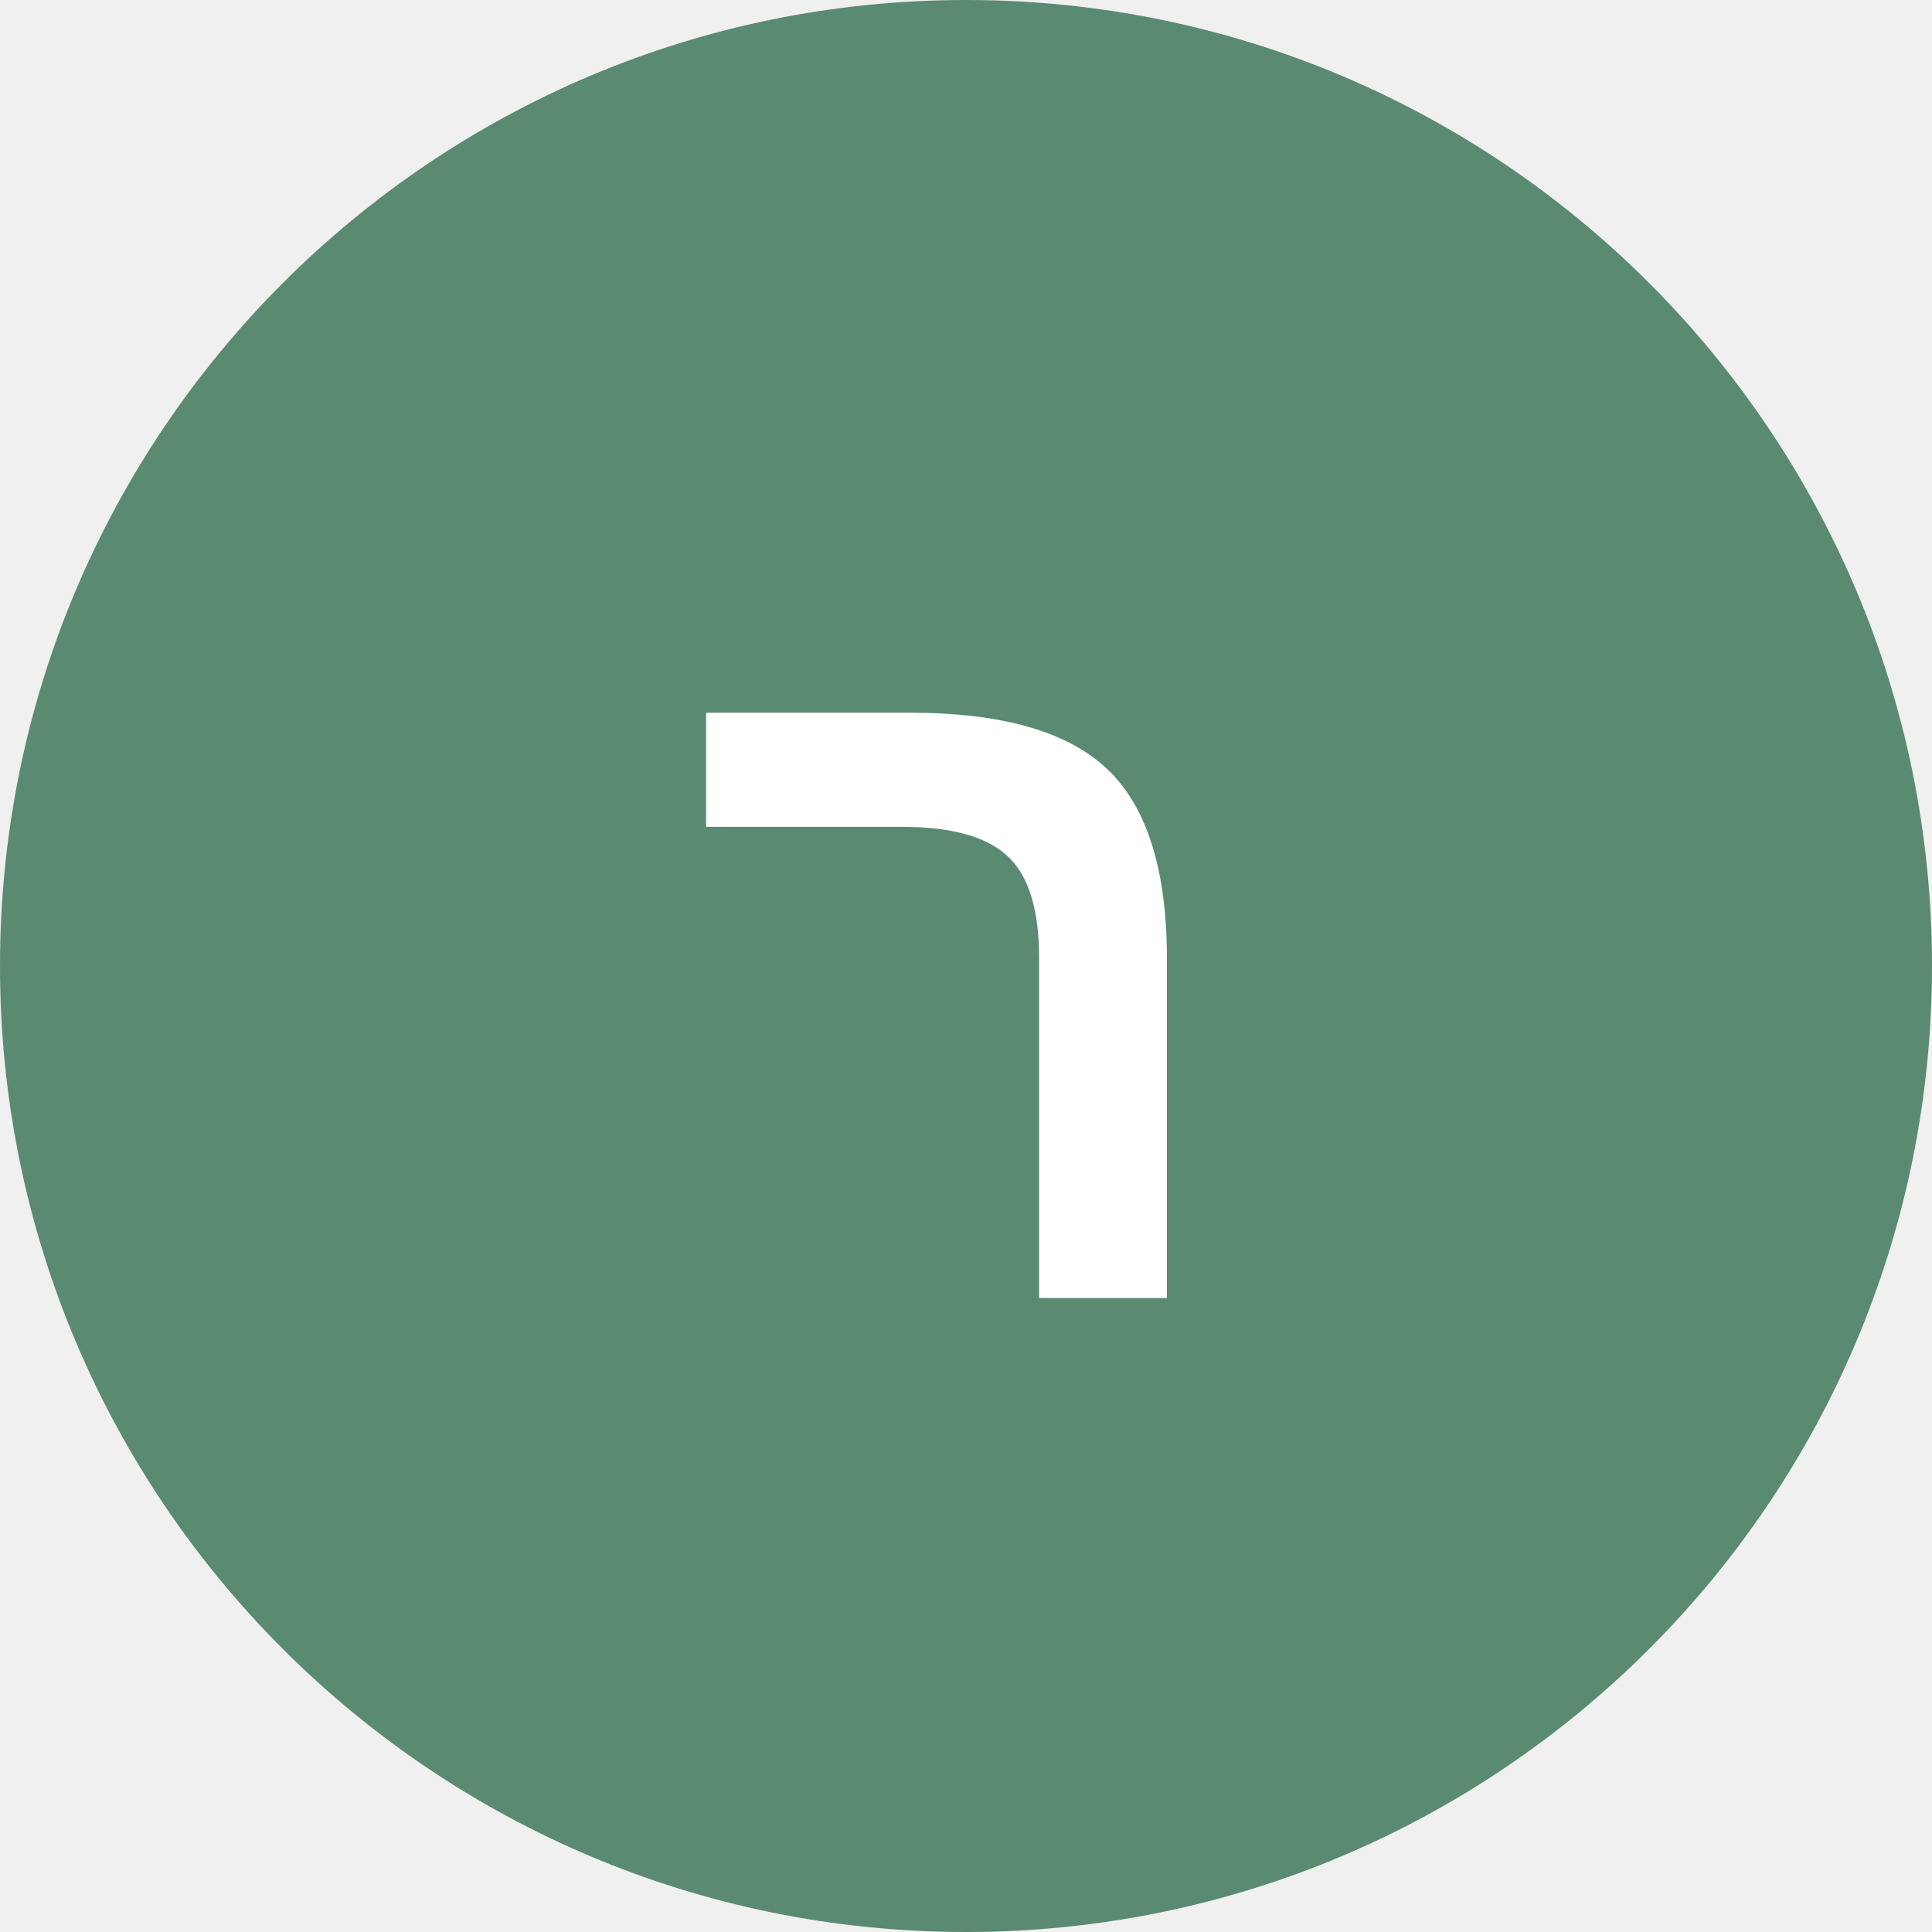
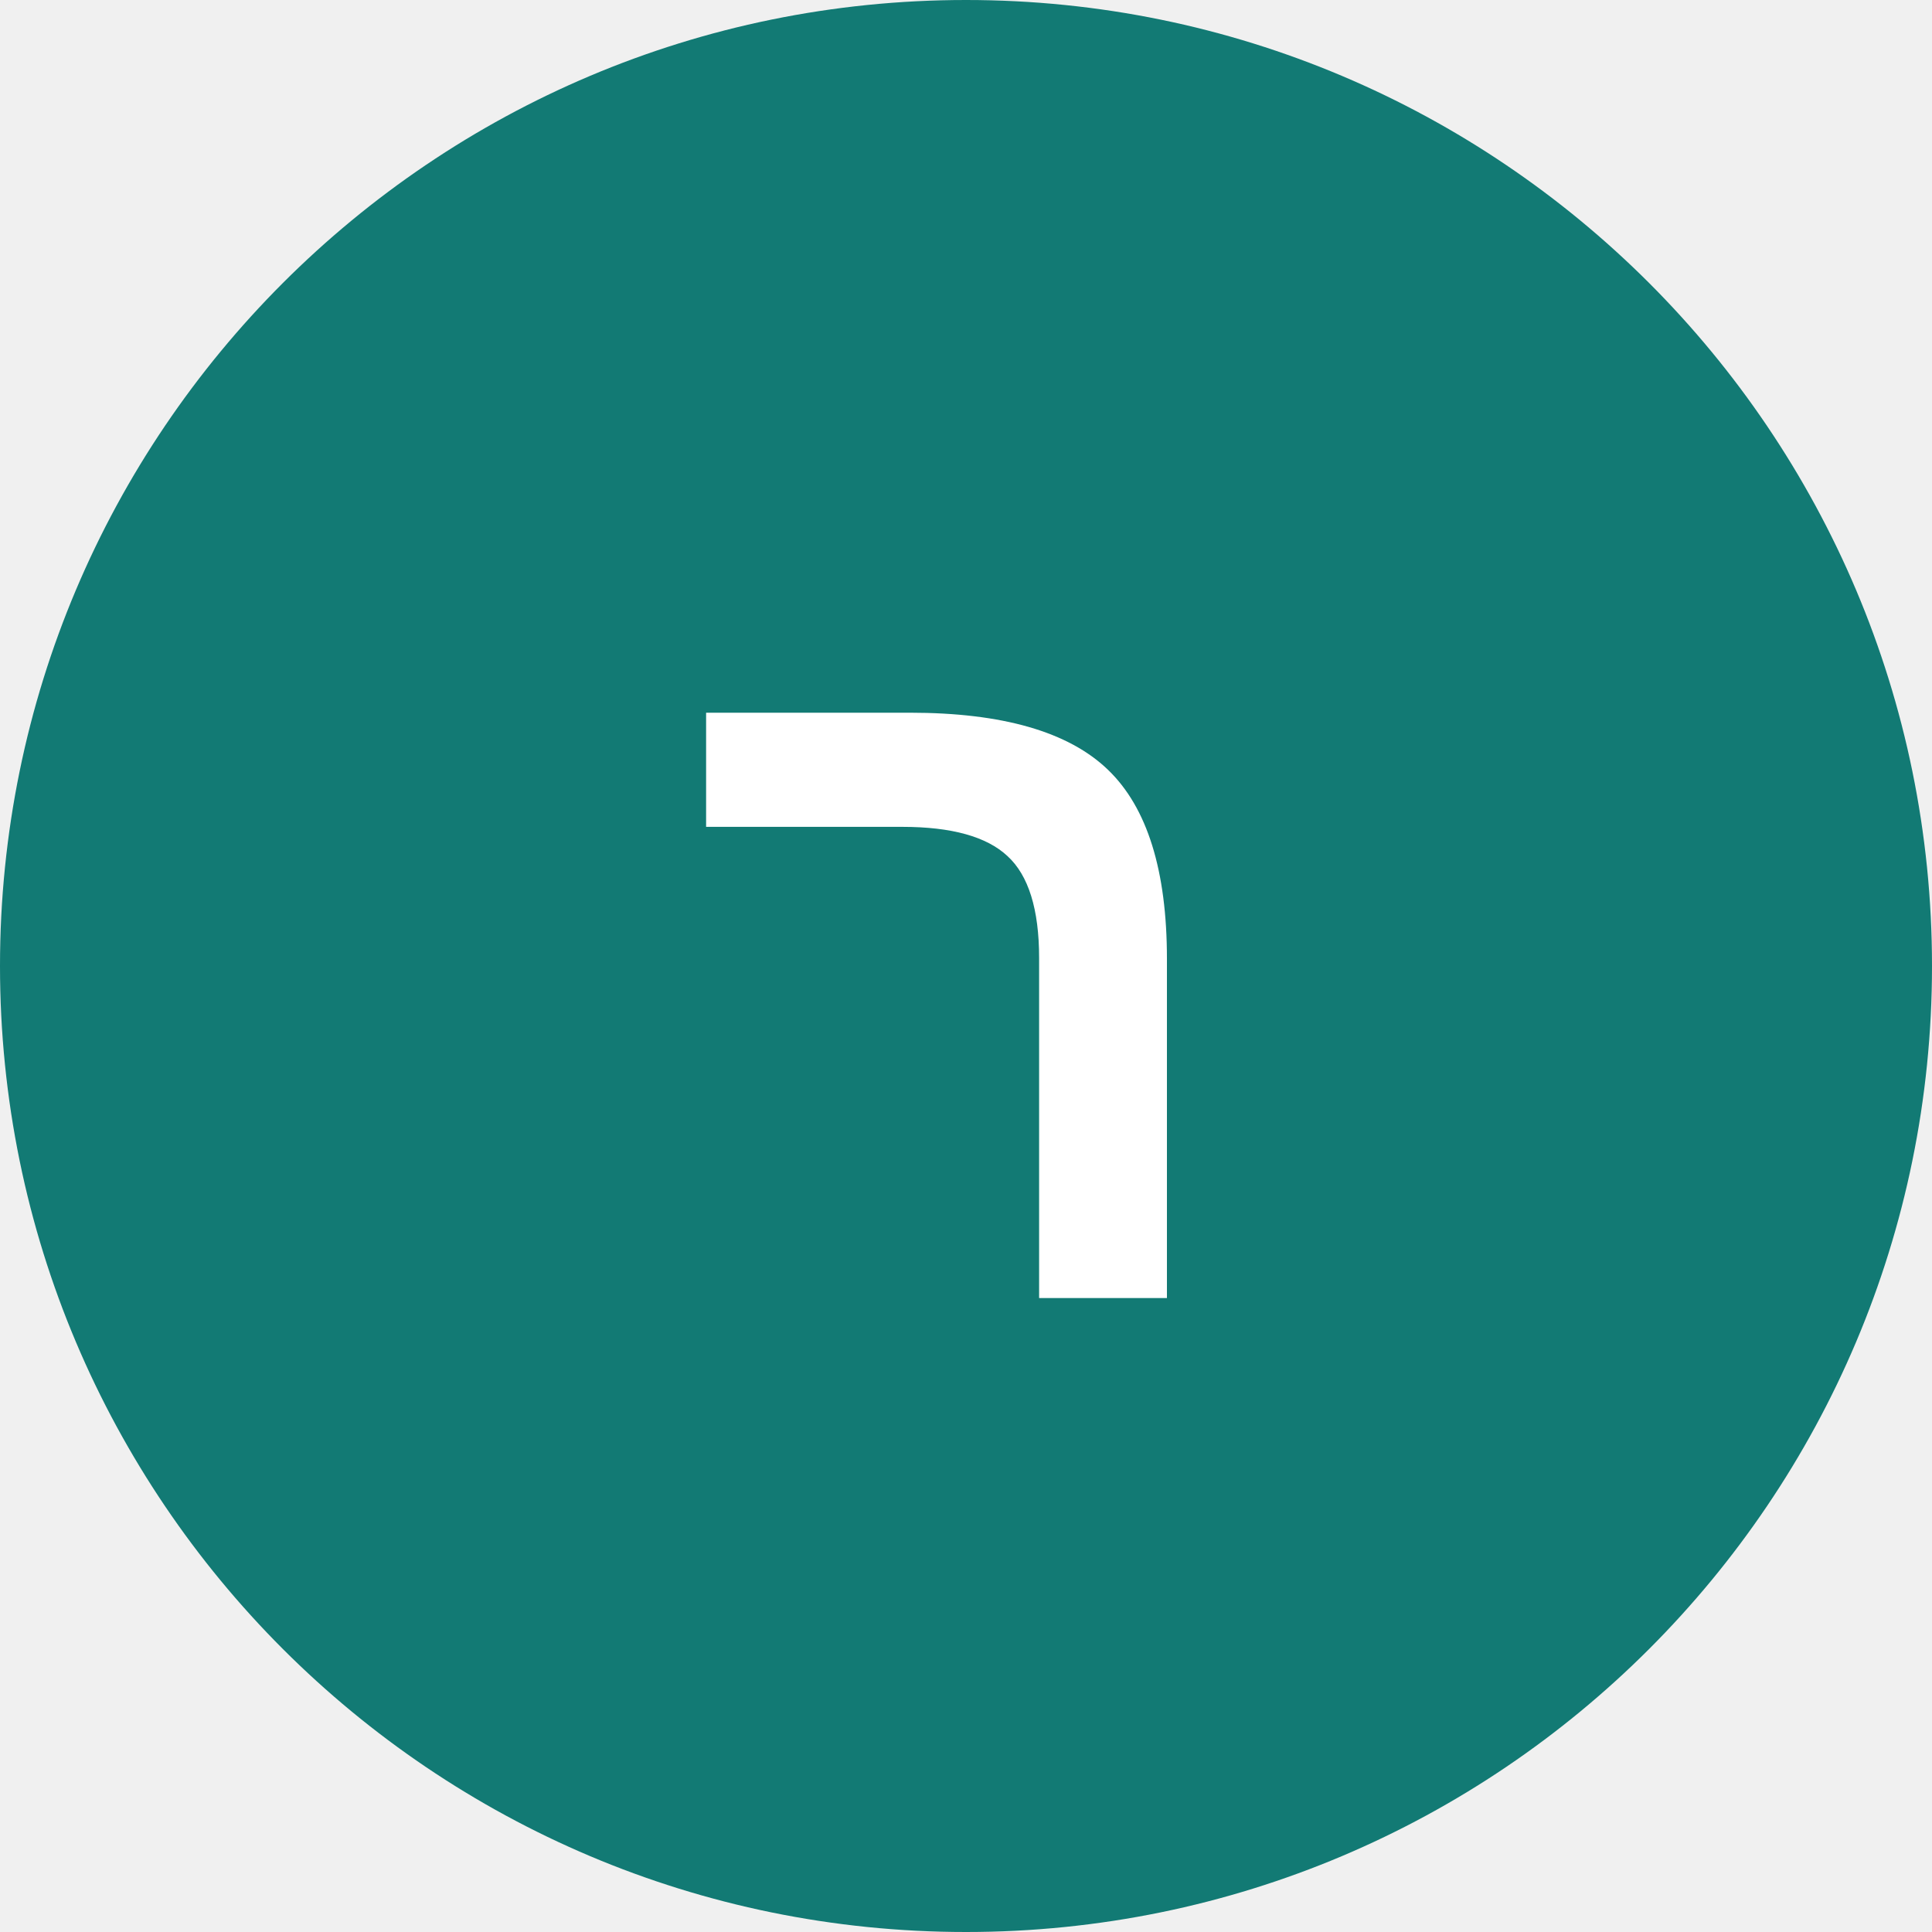
<svg xmlns="http://www.w3.org/2000/svg" viewBox="0 0 64 64">
-   <circle cx="32" cy="32" r="32" fill="#5b8a72" />
+   <circle cx="32" cy="32" r="32" fill="#127a74" />
  <text x="32" y="43" font-family="Arial, sans-serif" font-size="32" font-weight="700" fill="#fff" text-anchor="middle">ר</text>
</svg>
